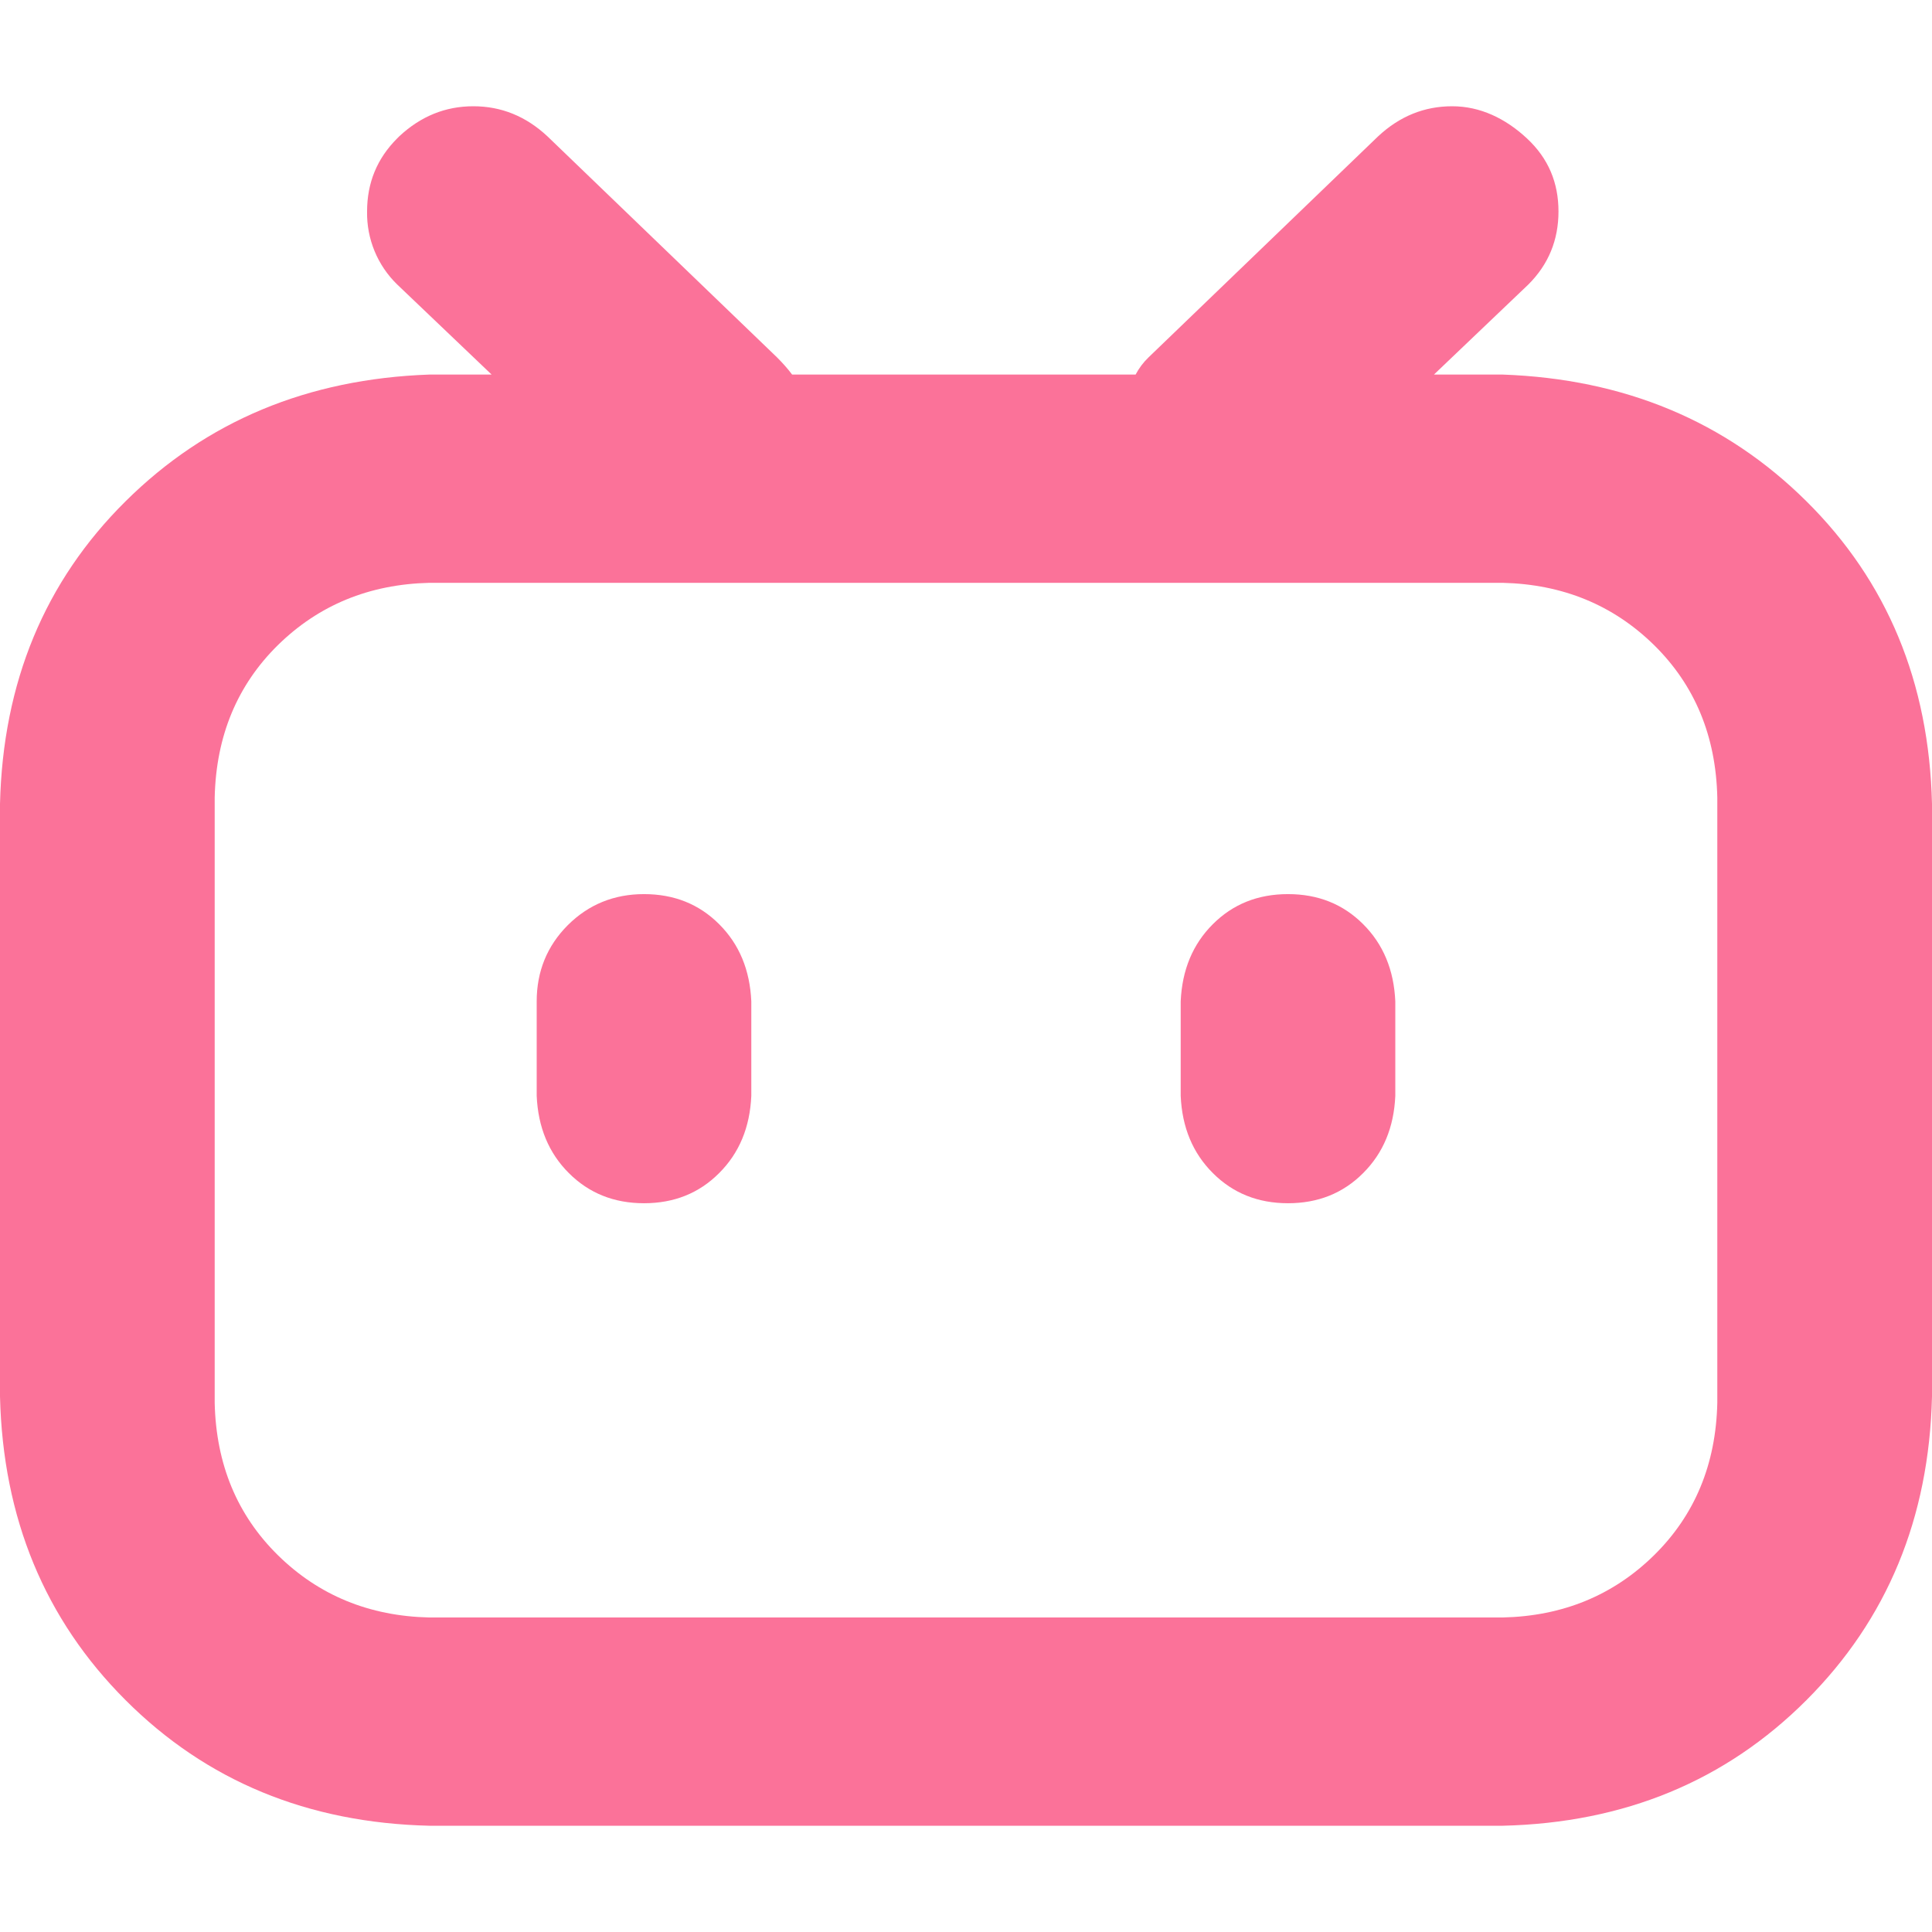
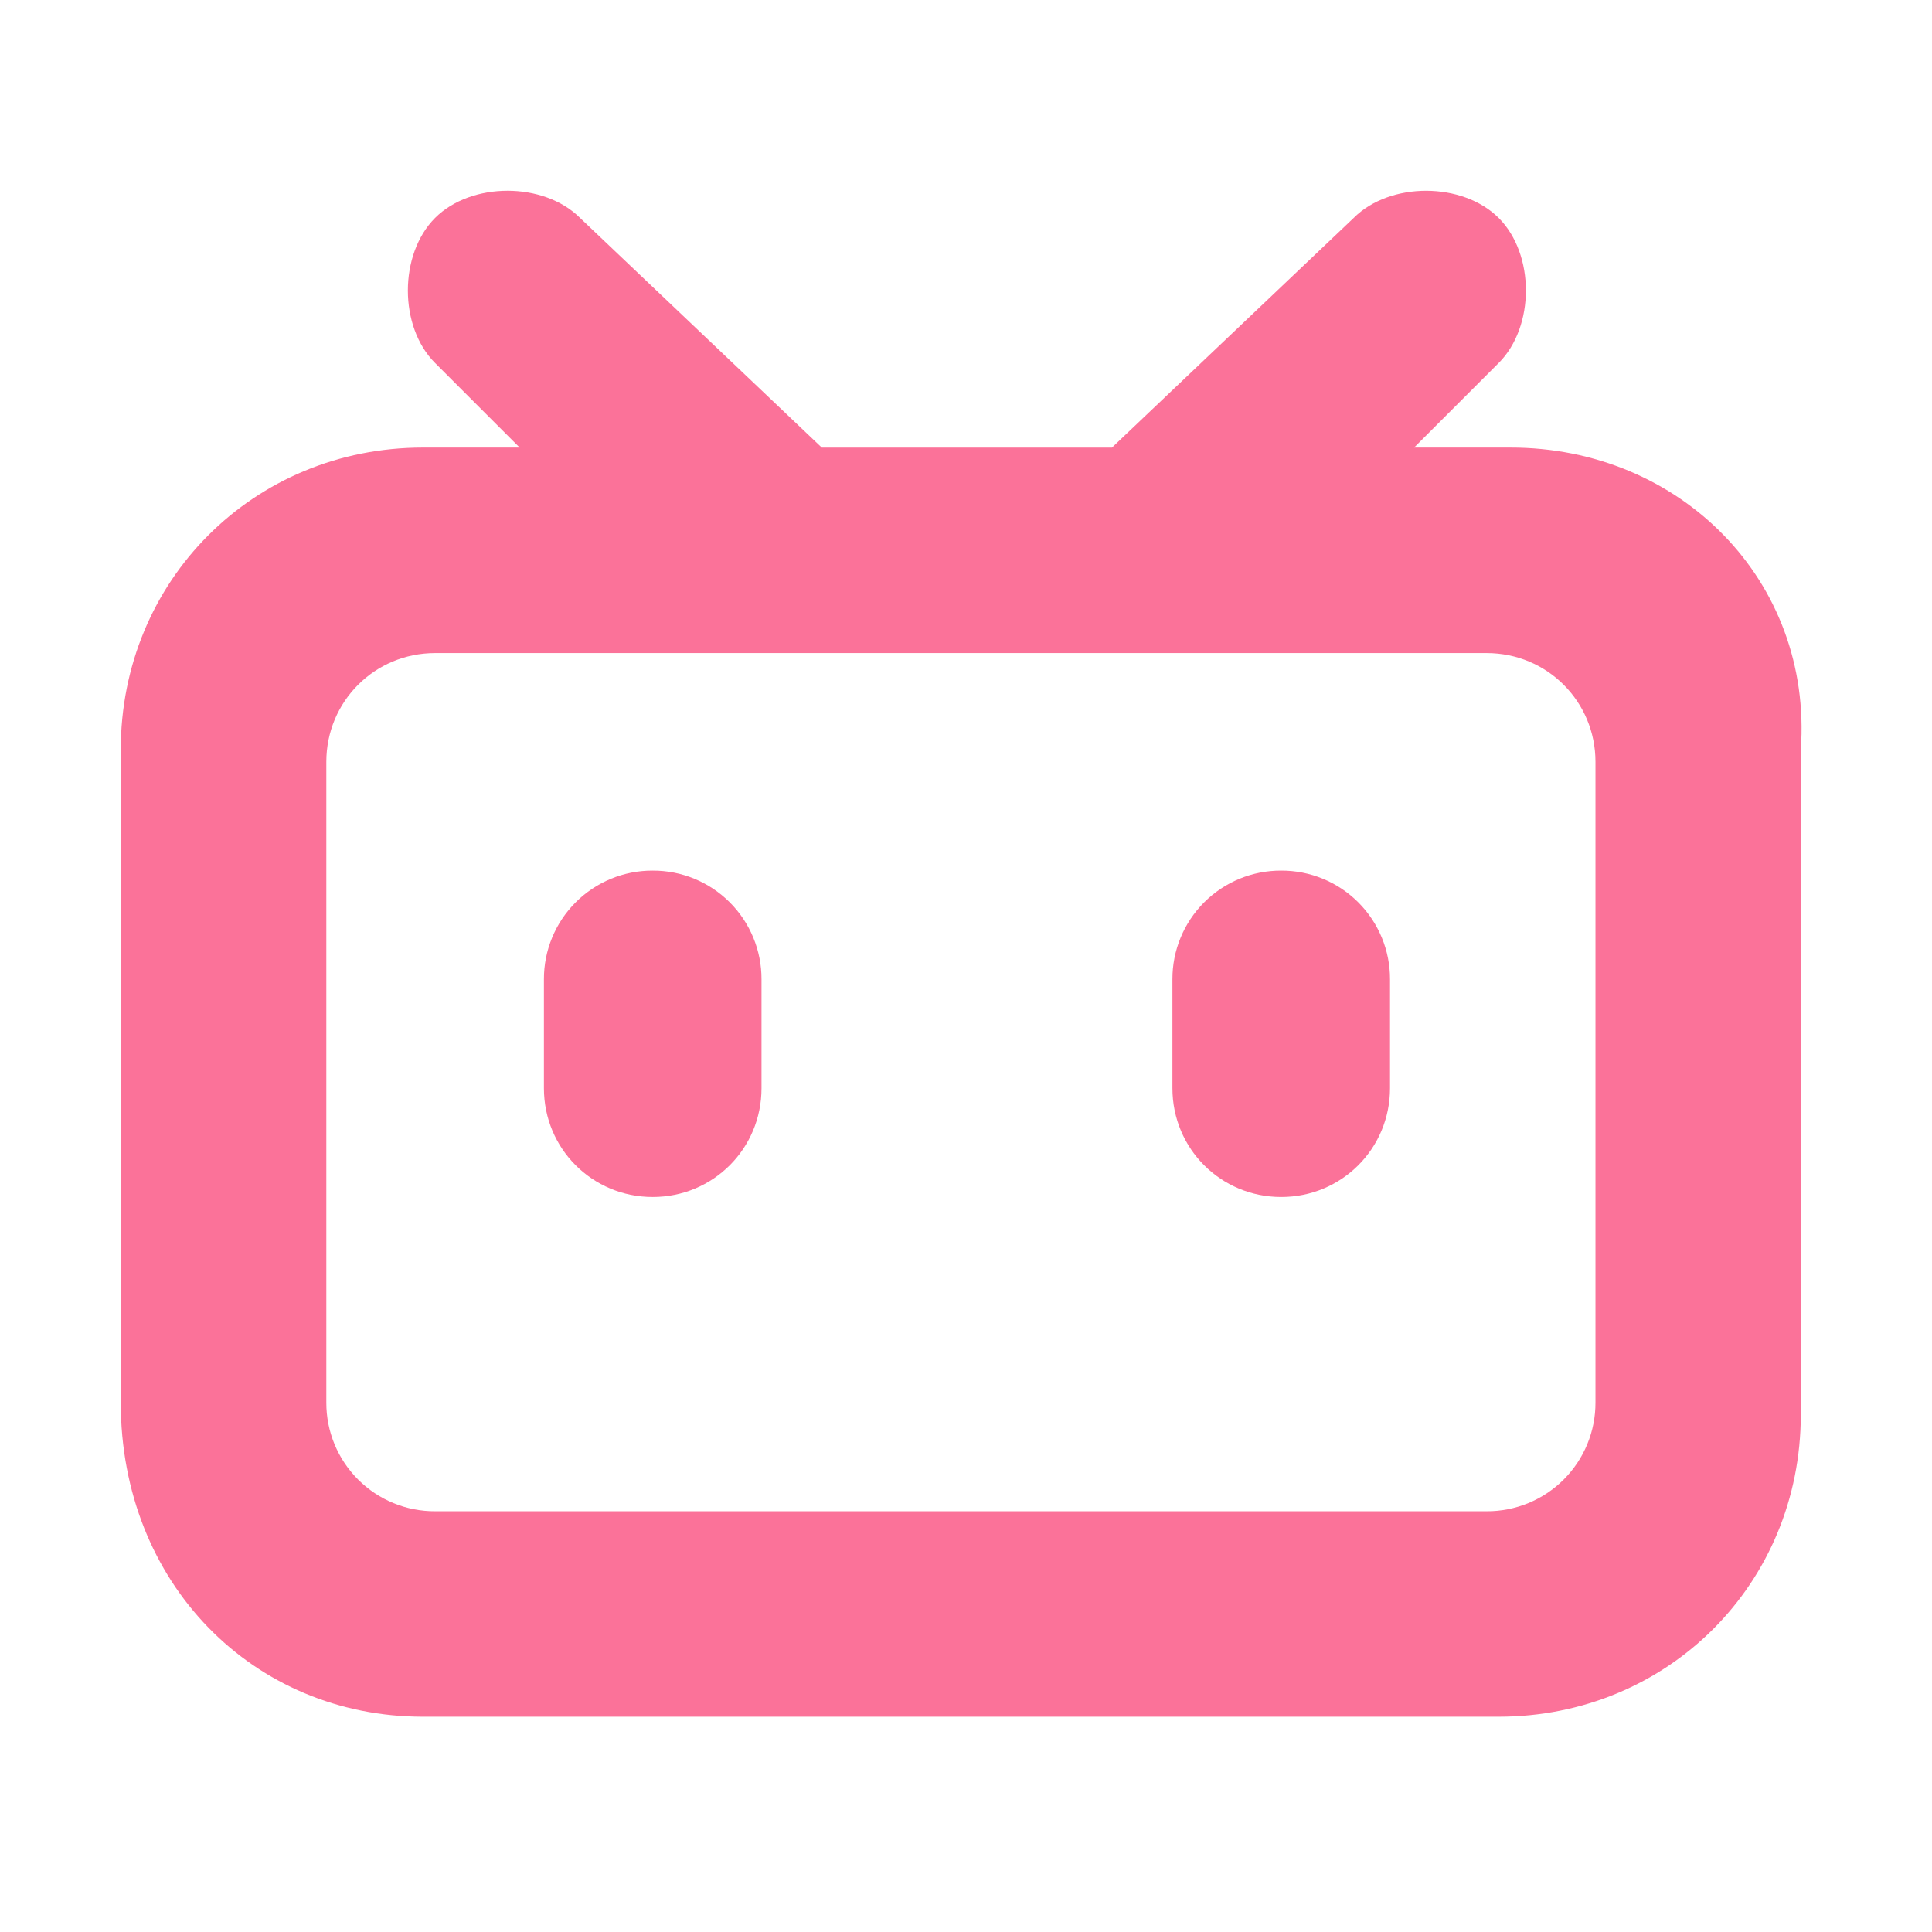
- <svg xmlns="http://www.w3.org/2000/svg" role="img" viewBox="0 0 24 24">
-   <path fill="#FB7299" d="M17.813 4.653h.854c1.51.054 2.769.578 3.773 1.574 1.004.995 1.524 2.249 1.56 3.76v7.36c-.036 1.51-.556 2.769-1.56 3.773s-2.262 1.524-3.773 1.56H5.333c-1.51-.036-2.769-.556-3.773-1.56S.036 18.858 0 17.347v-7.36c.036-1.511.556-2.765 1.56-3.76 1.004-.996 2.262-1.52 3.773-1.574h.774l-1.174-1.12a1.234 1.234 0 0 1-.373-.906c0-.356.124-.658.373-.907l.027-.027c.267-.249.573-.373.92-.373.347 0 .653.124.92.373L9.653 4.44c.071.071.134.142.187.213h4.267a.836.836 0 0 1 .16-.213l2.853-2.747c.267-.249.573-.373.92-.373.347 0 .662.151.929.4.267.249.391.551.391.907 0 .355-.124.657-.373.906zM5.333 7.24c-.746.018-1.373.276-1.88.773-.506.498-.769 1.13-.786 1.894v7.52c.017.764.28 1.395.786 1.893.507.498 1.134.756 1.88.773h13.334c.746-.017 1.373-.275 1.88-.773.506-.498.769-1.129.786-1.893v-7.52c-.017-.765-.28-1.396-.786-1.894-.507-.497-1.134-.755-1.88-.773zM8 11.107c.373 0 .684.124.933.373.25.249.383.569.4.96v1.173c-.017.391-.15.711-.4.96-.249.25-.56.374-.933.374s-.684-.125-.933-.374c-.25-.249-.383-.569-.4-.96V12.44c0-.373.129-.689.386-.947.258-.257.574-.386.947-.386zm8 0c.373 0 .684.124.933.373.25.249.383.569.4.96v1.173c-.017.391-.15.711-.4.96-.249.25-.56.374-.933.374s-.684-.125-.933-.374c-.25-.249-.383-.569-.4-.96V12.44c.017-.391.15-.711.4-.96.249-.249.56-.373.933-.373Z" />
+ <svg xmlns="http://www.w3.org/2000/svg" fill="#FB7299" viewBox="0 0 1024 1024">
+   <path d="M800.768 237.216h-51.264l44.832-44.832c19.232-19.232 19.232-57.664 0-76.864s-57.664-19.232-76.864 0l-128.128 121.728h-153.76L307.456 115.52c-19.232-19.232-57.664-19.232-76.864 0s-19.232 57.664 0 76.864l44.832 44.832H224.16C134.464 237.216 64 307.68 64 397.376v345.952c0 96.096 70.464 166.56 160.16 166.56h570.144c89.696 0 160.16-70.464 160.16-160.16V397.376c6.4-89.696-64.064-160.16-153.76-160.16z m44.864 506.112a57.44 57.44 0 0 1-57.664 57.664H230.624a57.44 57.44 0 0 1-57.664-57.664v-339.52c0-32.032 25.632-57.664 57.664-57.664h557.344c32.032 0 57.664 25.632 57.664 57.664v339.52zM345.952 461.44a57.44 57.44 0 0 0-57.664 57.664v57.664c0 32.032 25.632 57.664 57.664 57.664s57.664-25.632 57.664-57.664v-57.664a57.44 57.44 0 0 0-57.664-57.664z m333.12 0a57.44 57.44 0 0 0-57.664 57.664v57.664c0 32.032 25.632 57.664 57.664 57.664s57.664-25.632 57.664-57.664v-57.664a57.44 57.44 0 0 0-57.664-57.664z" />
</svg>
